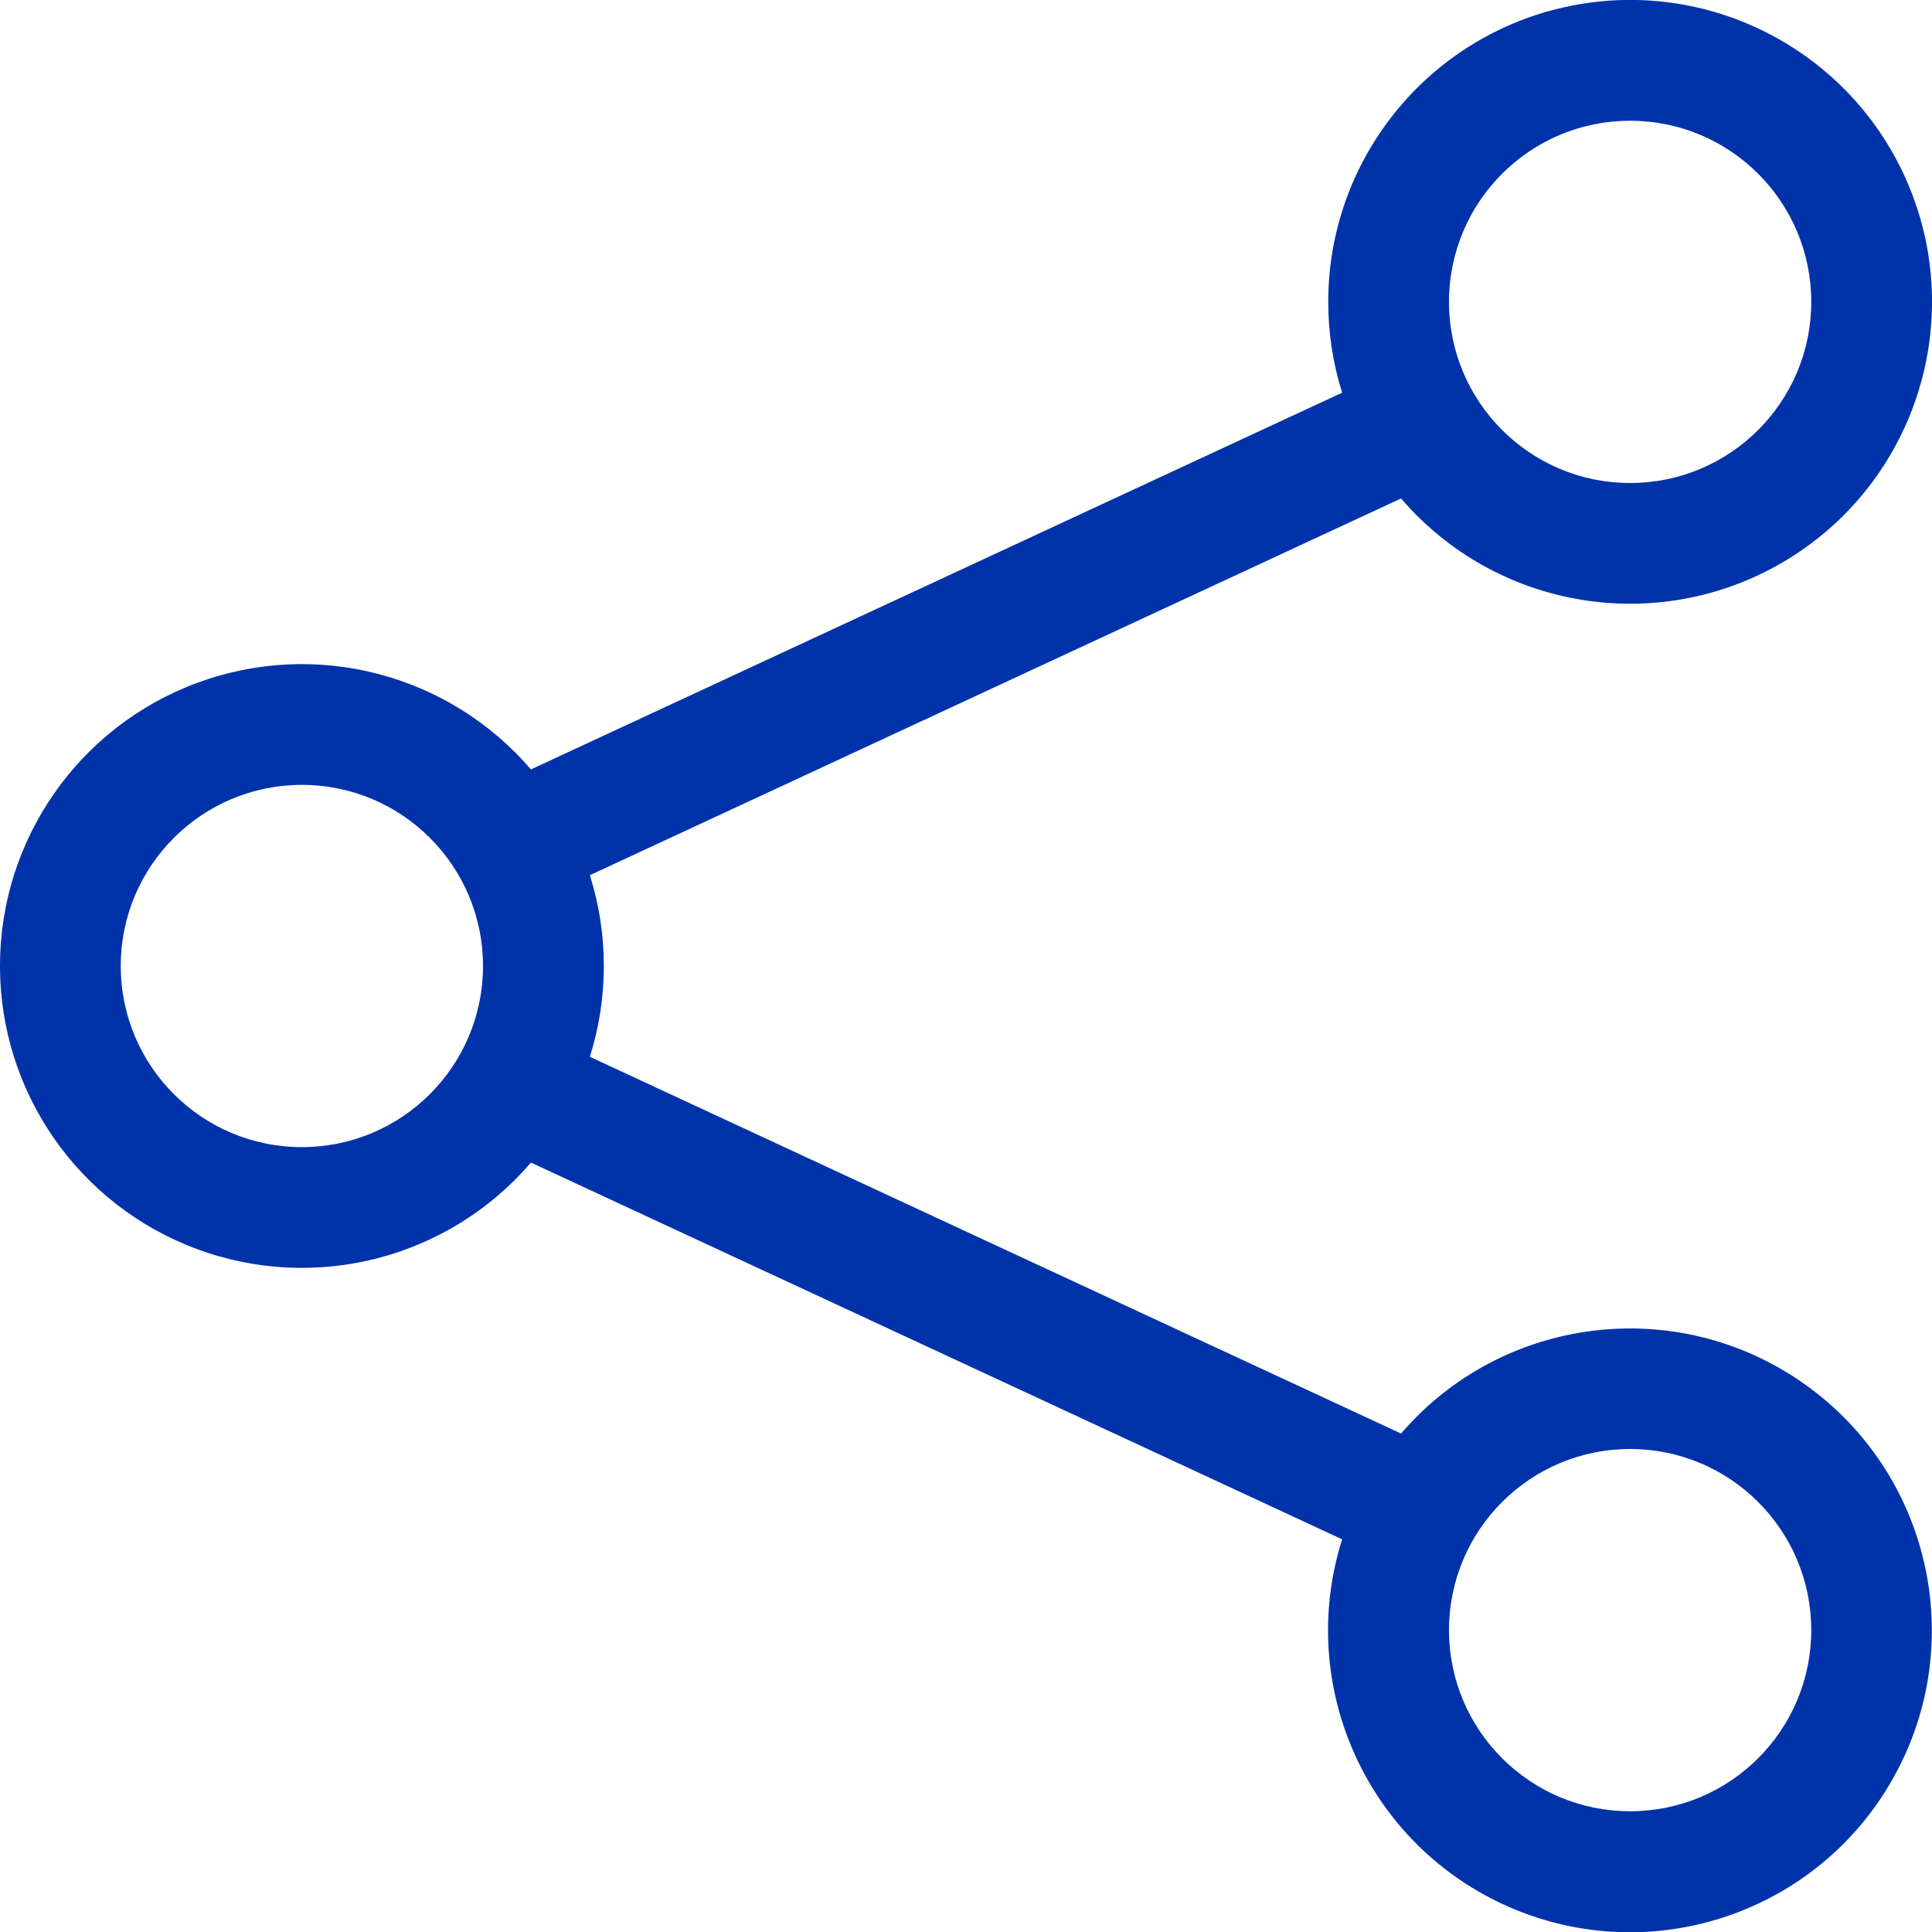
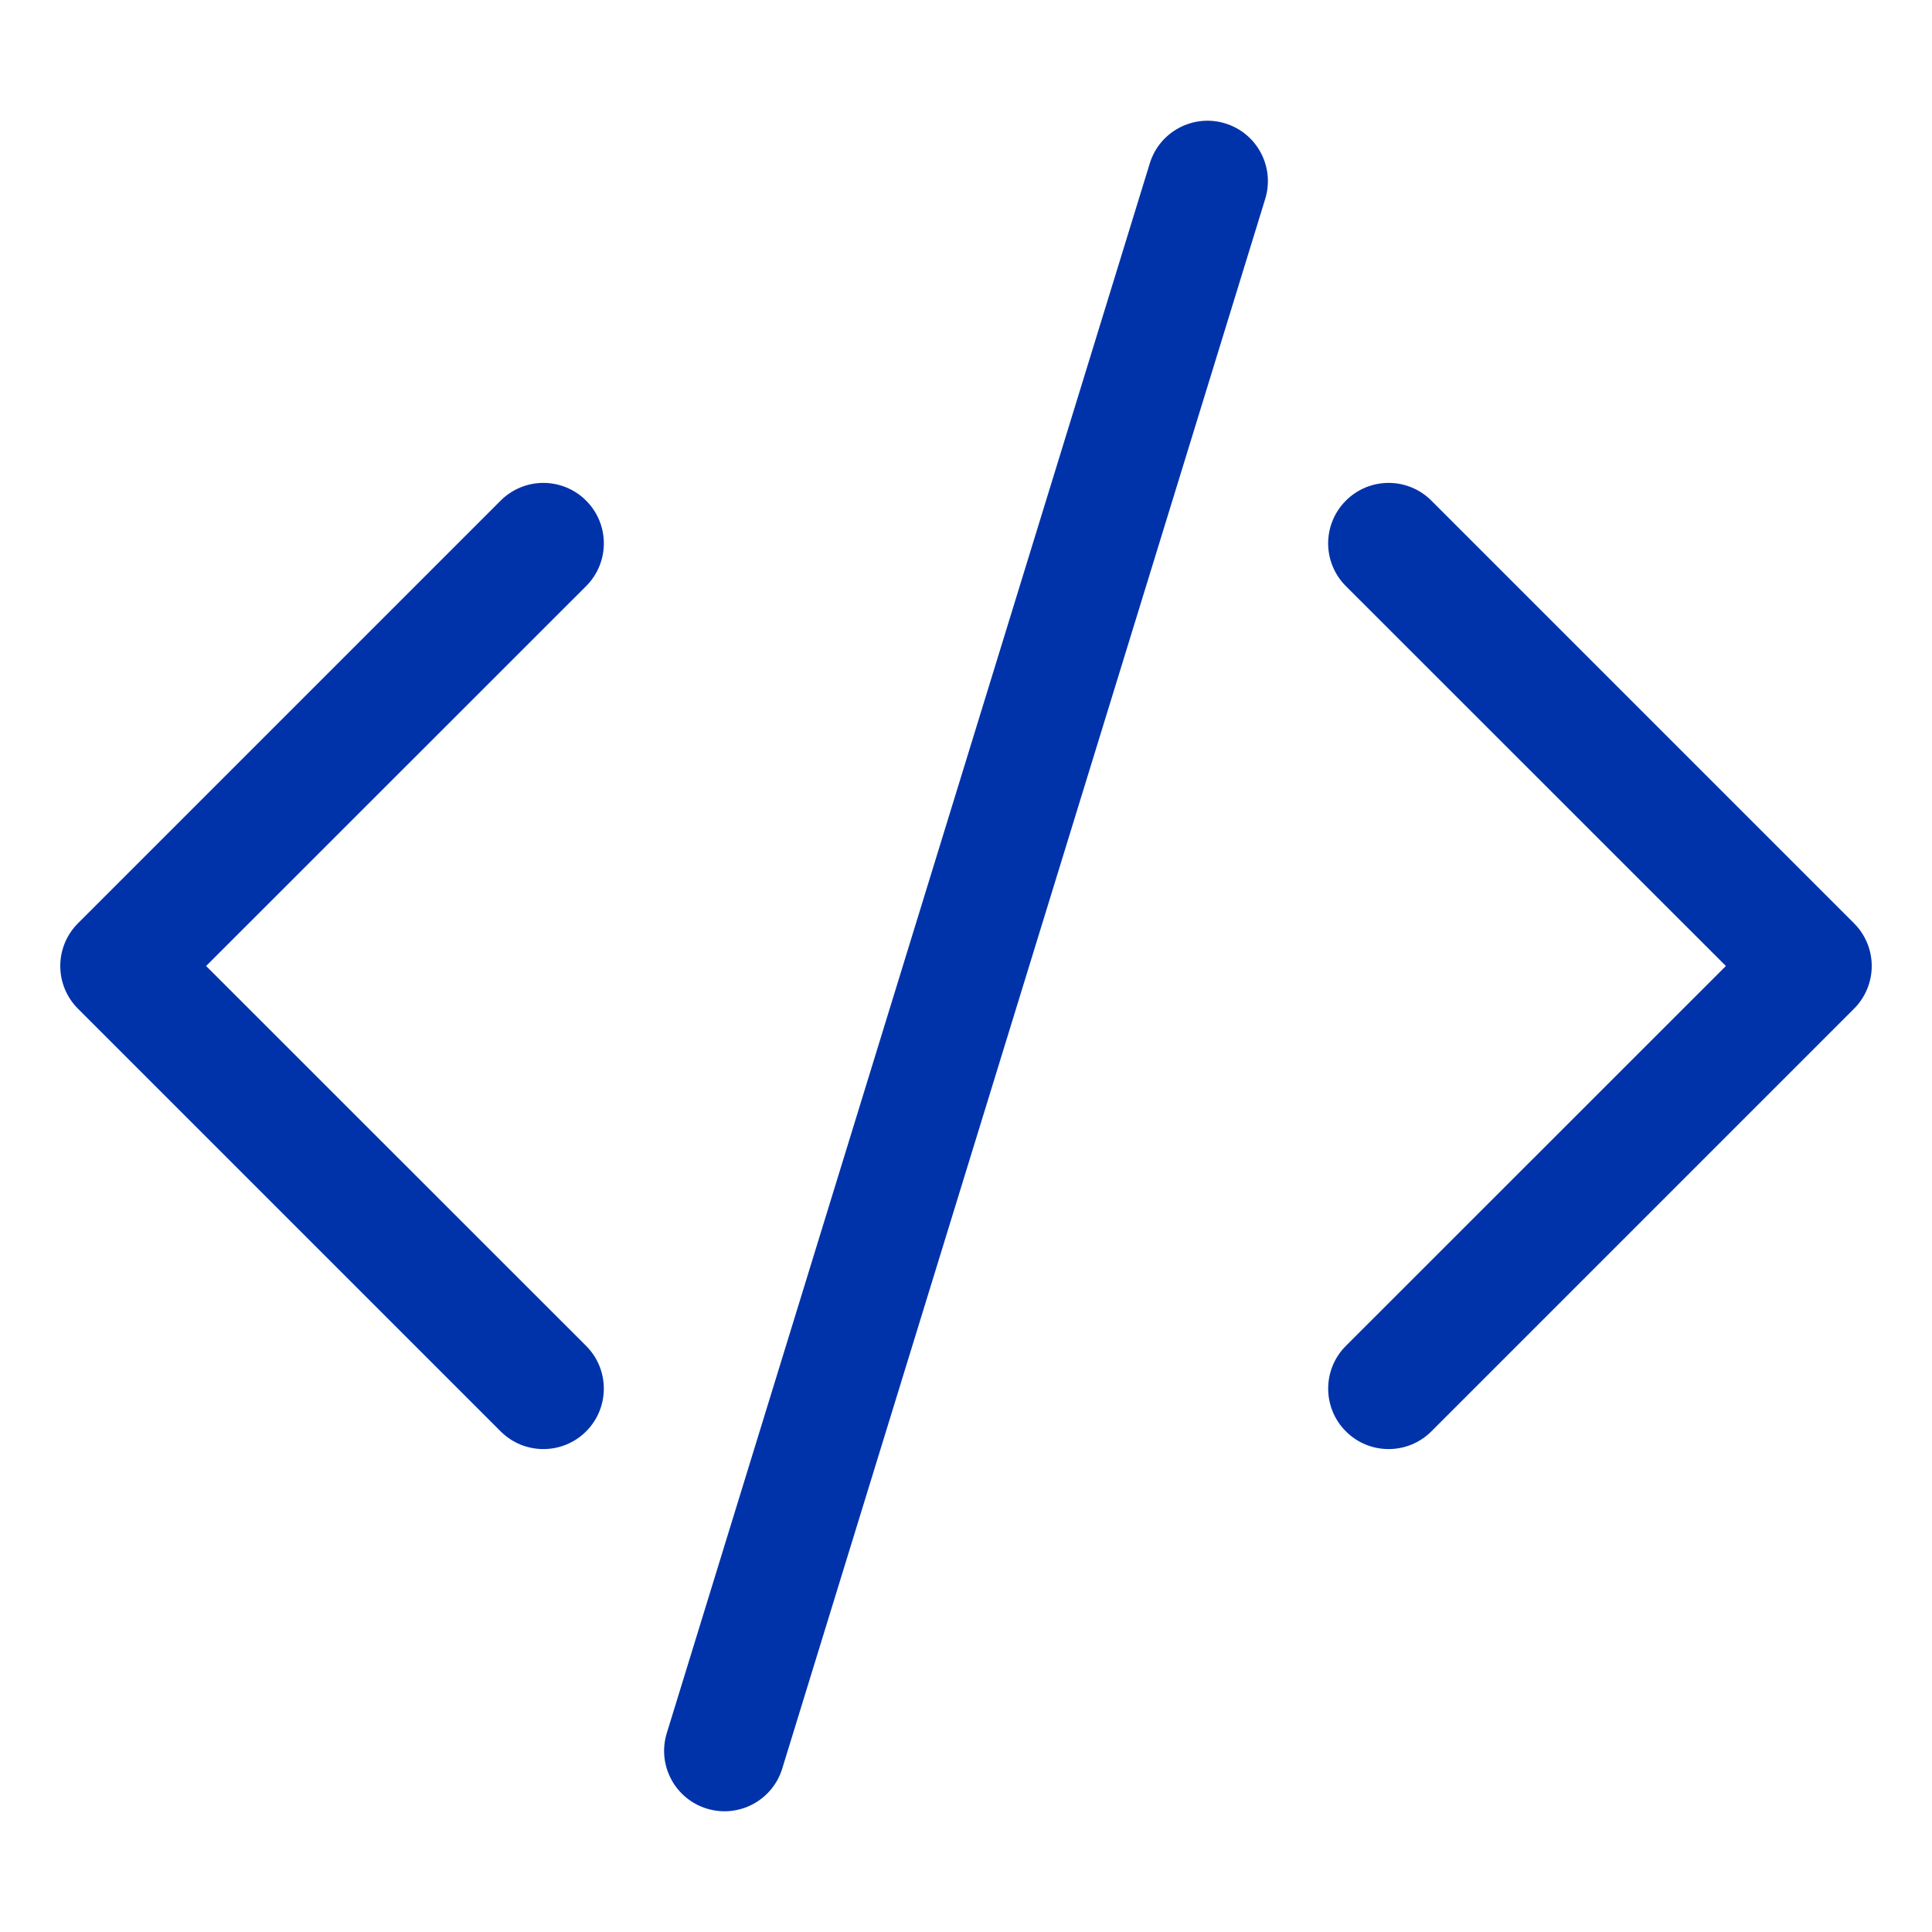
- <svg xmlns="http://www.w3.org/2000/svg" width="16" height="16" fill="#0033aa" class="bi bi-share" viewBox="0 0 16 16">
-   <path d="M13.5 1a1.5 1.5 0 1 0 0 3 1.5 1.5 0 0 0 0-3M11 2.5a2.5 2.5 0 1 1 .603 1.628l-6.718 3.12a2.5 2.5 0 0 1 0 1.504l6.718 3.12a2.5 2.5 0 1 1-.488.876l-6.718-3.12a2.5 2.5 0 1 1 0-3.256l6.718-3.12A2.5 2.5 0 0 1 11 2.5m-8.5 4a1.5 1.5 0 1 0 0 3 1.5 1.5 0 0 0 0-3m11 5.5a1.5 1.5 0 1 0 0 3 1.5 1.5 0 0 0 0-3" />
+ <svg xmlns="http://www.w3.org/2000/svg" width="16" height="16" fill="#0033aa" class="bi bi-code-slash" viewBox="0 0 16 16">
+   <path d="M10.478 1.647a.5.5 0 1 0-.956-.294l-4 13a.5.5 0 0 0 .956.294zM4.854 4.146a.5.5 0 0 1 0 .708L1.707 8l3.147 3.146a.5.5 0 0 1-.708.708l-3.5-3.5a.5.5 0 0 1 0-.708l3.5-3.5a.5.5 0 0 1 .708 0m6.292 0a.5.5 0 0 0 0 .708L14.293 8l-3.147 3.146a.5.5 0 0 0 .708.708l3.5-3.5a.5.5 0 0 0 0-.708l-3.5-3.5a.5.5 0 0 0-.708 0" />
</svg>
